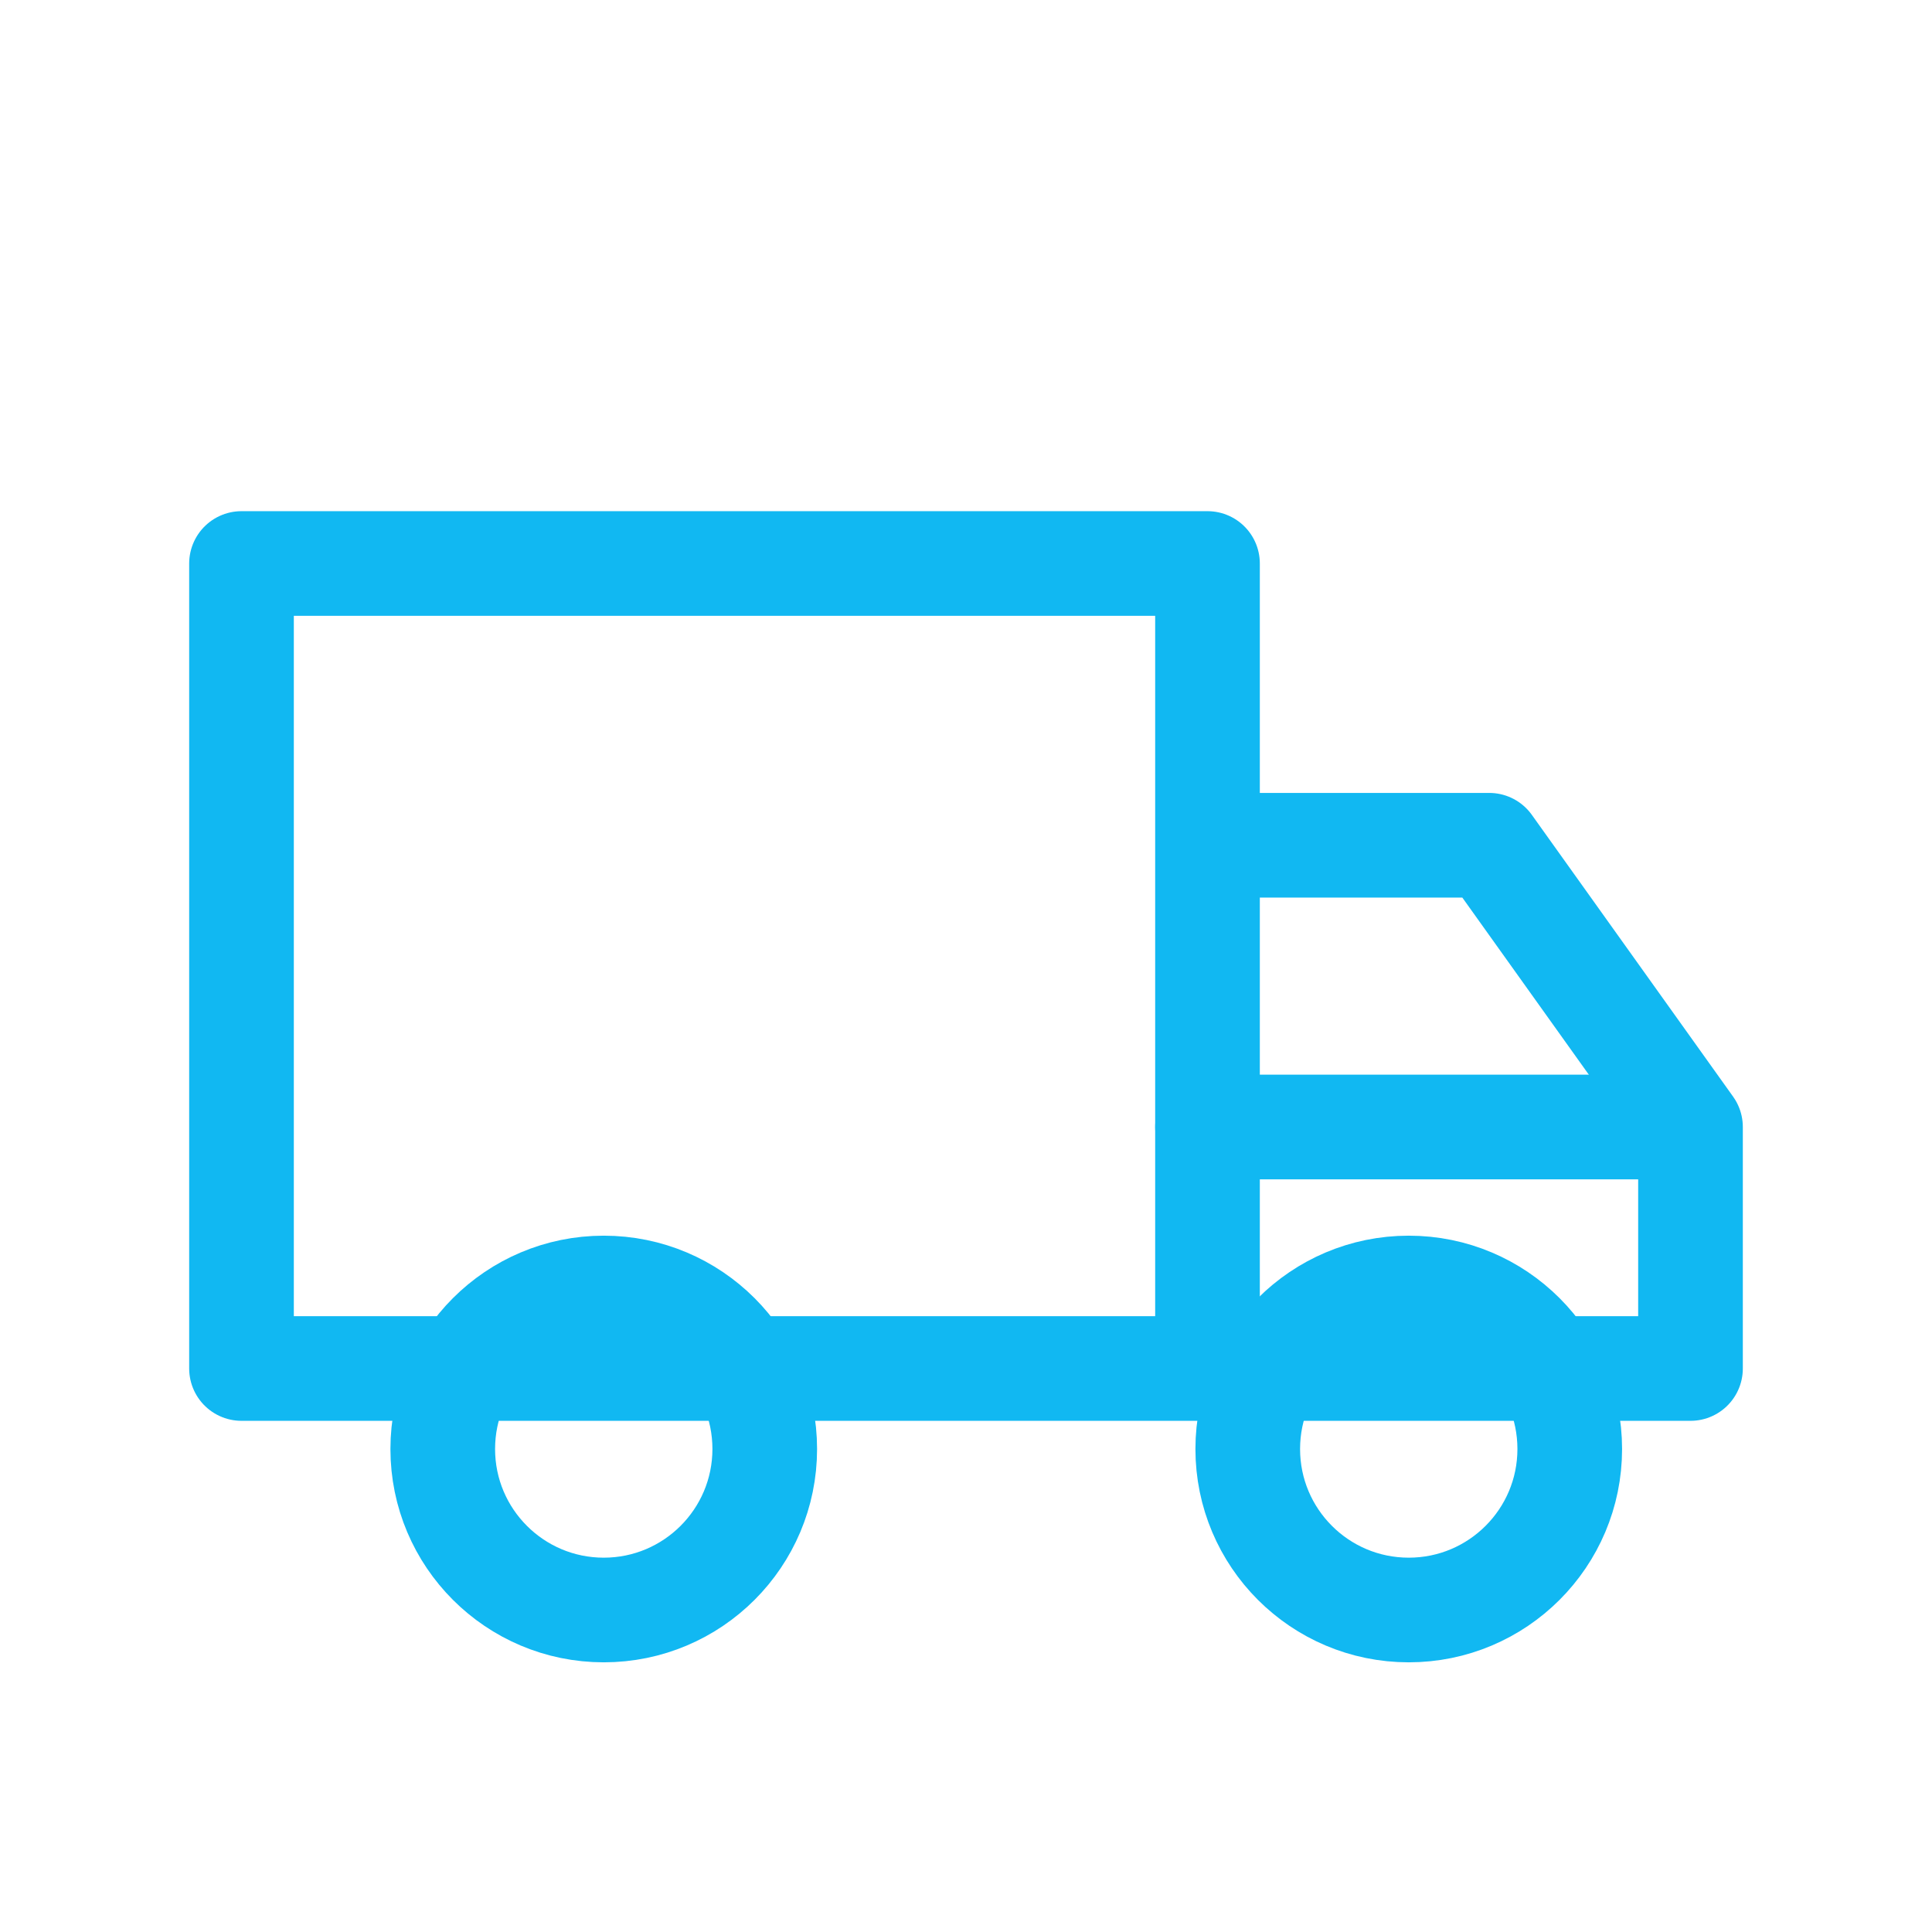
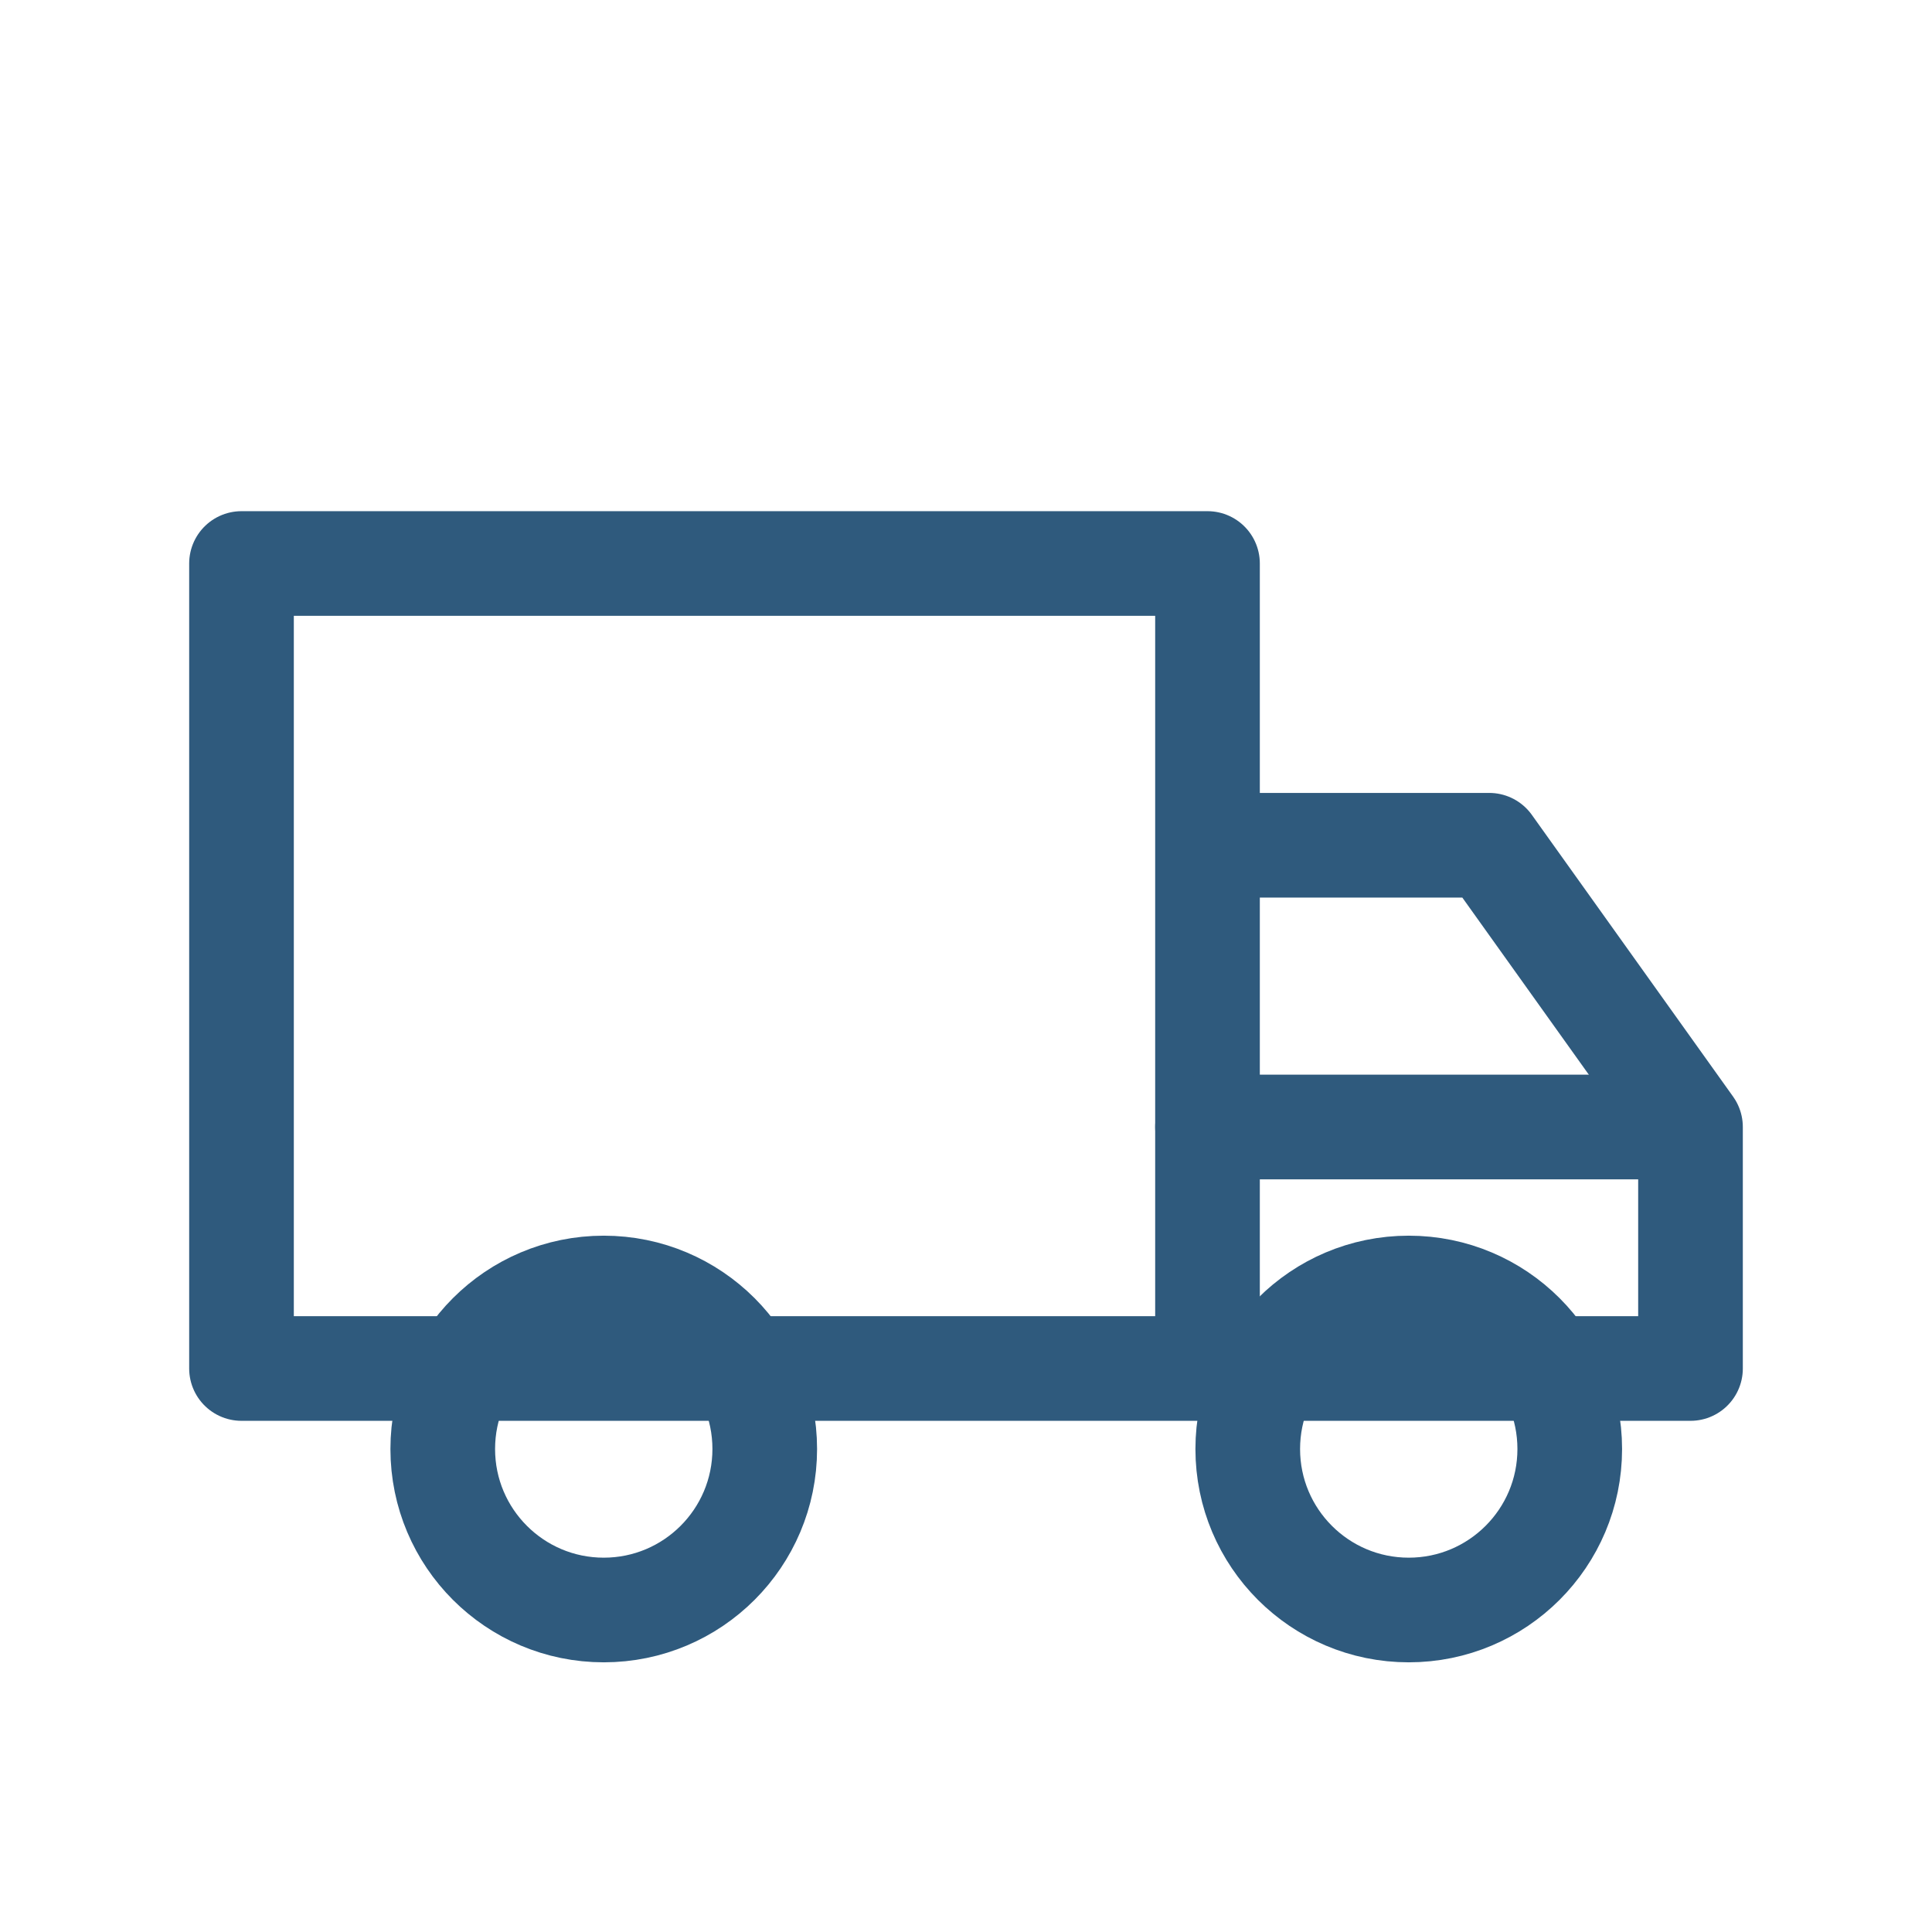
<svg xmlns="http://www.w3.org/2000/svg" viewBox="0 0 48 48" role="img">
-   <g fill="none" stroke="#11B8F2" stroke-width="2.6" stroke-linecap="round" stroke-linejoin="round">
+   <g fill="none" stroke="#2F5A7D" stroke-width="2.6" stroke-linecap="round" stroke-linejoin="round">
    <path d="M6 14h24v20H6zM30 21h7l5 7v6H30z" />
    <circle cx="15" cy="36" r="4" />
    <circle cx="35" cy="36" r="4" />
    <path d="M30 28h11" />
  </g>
</svg>
